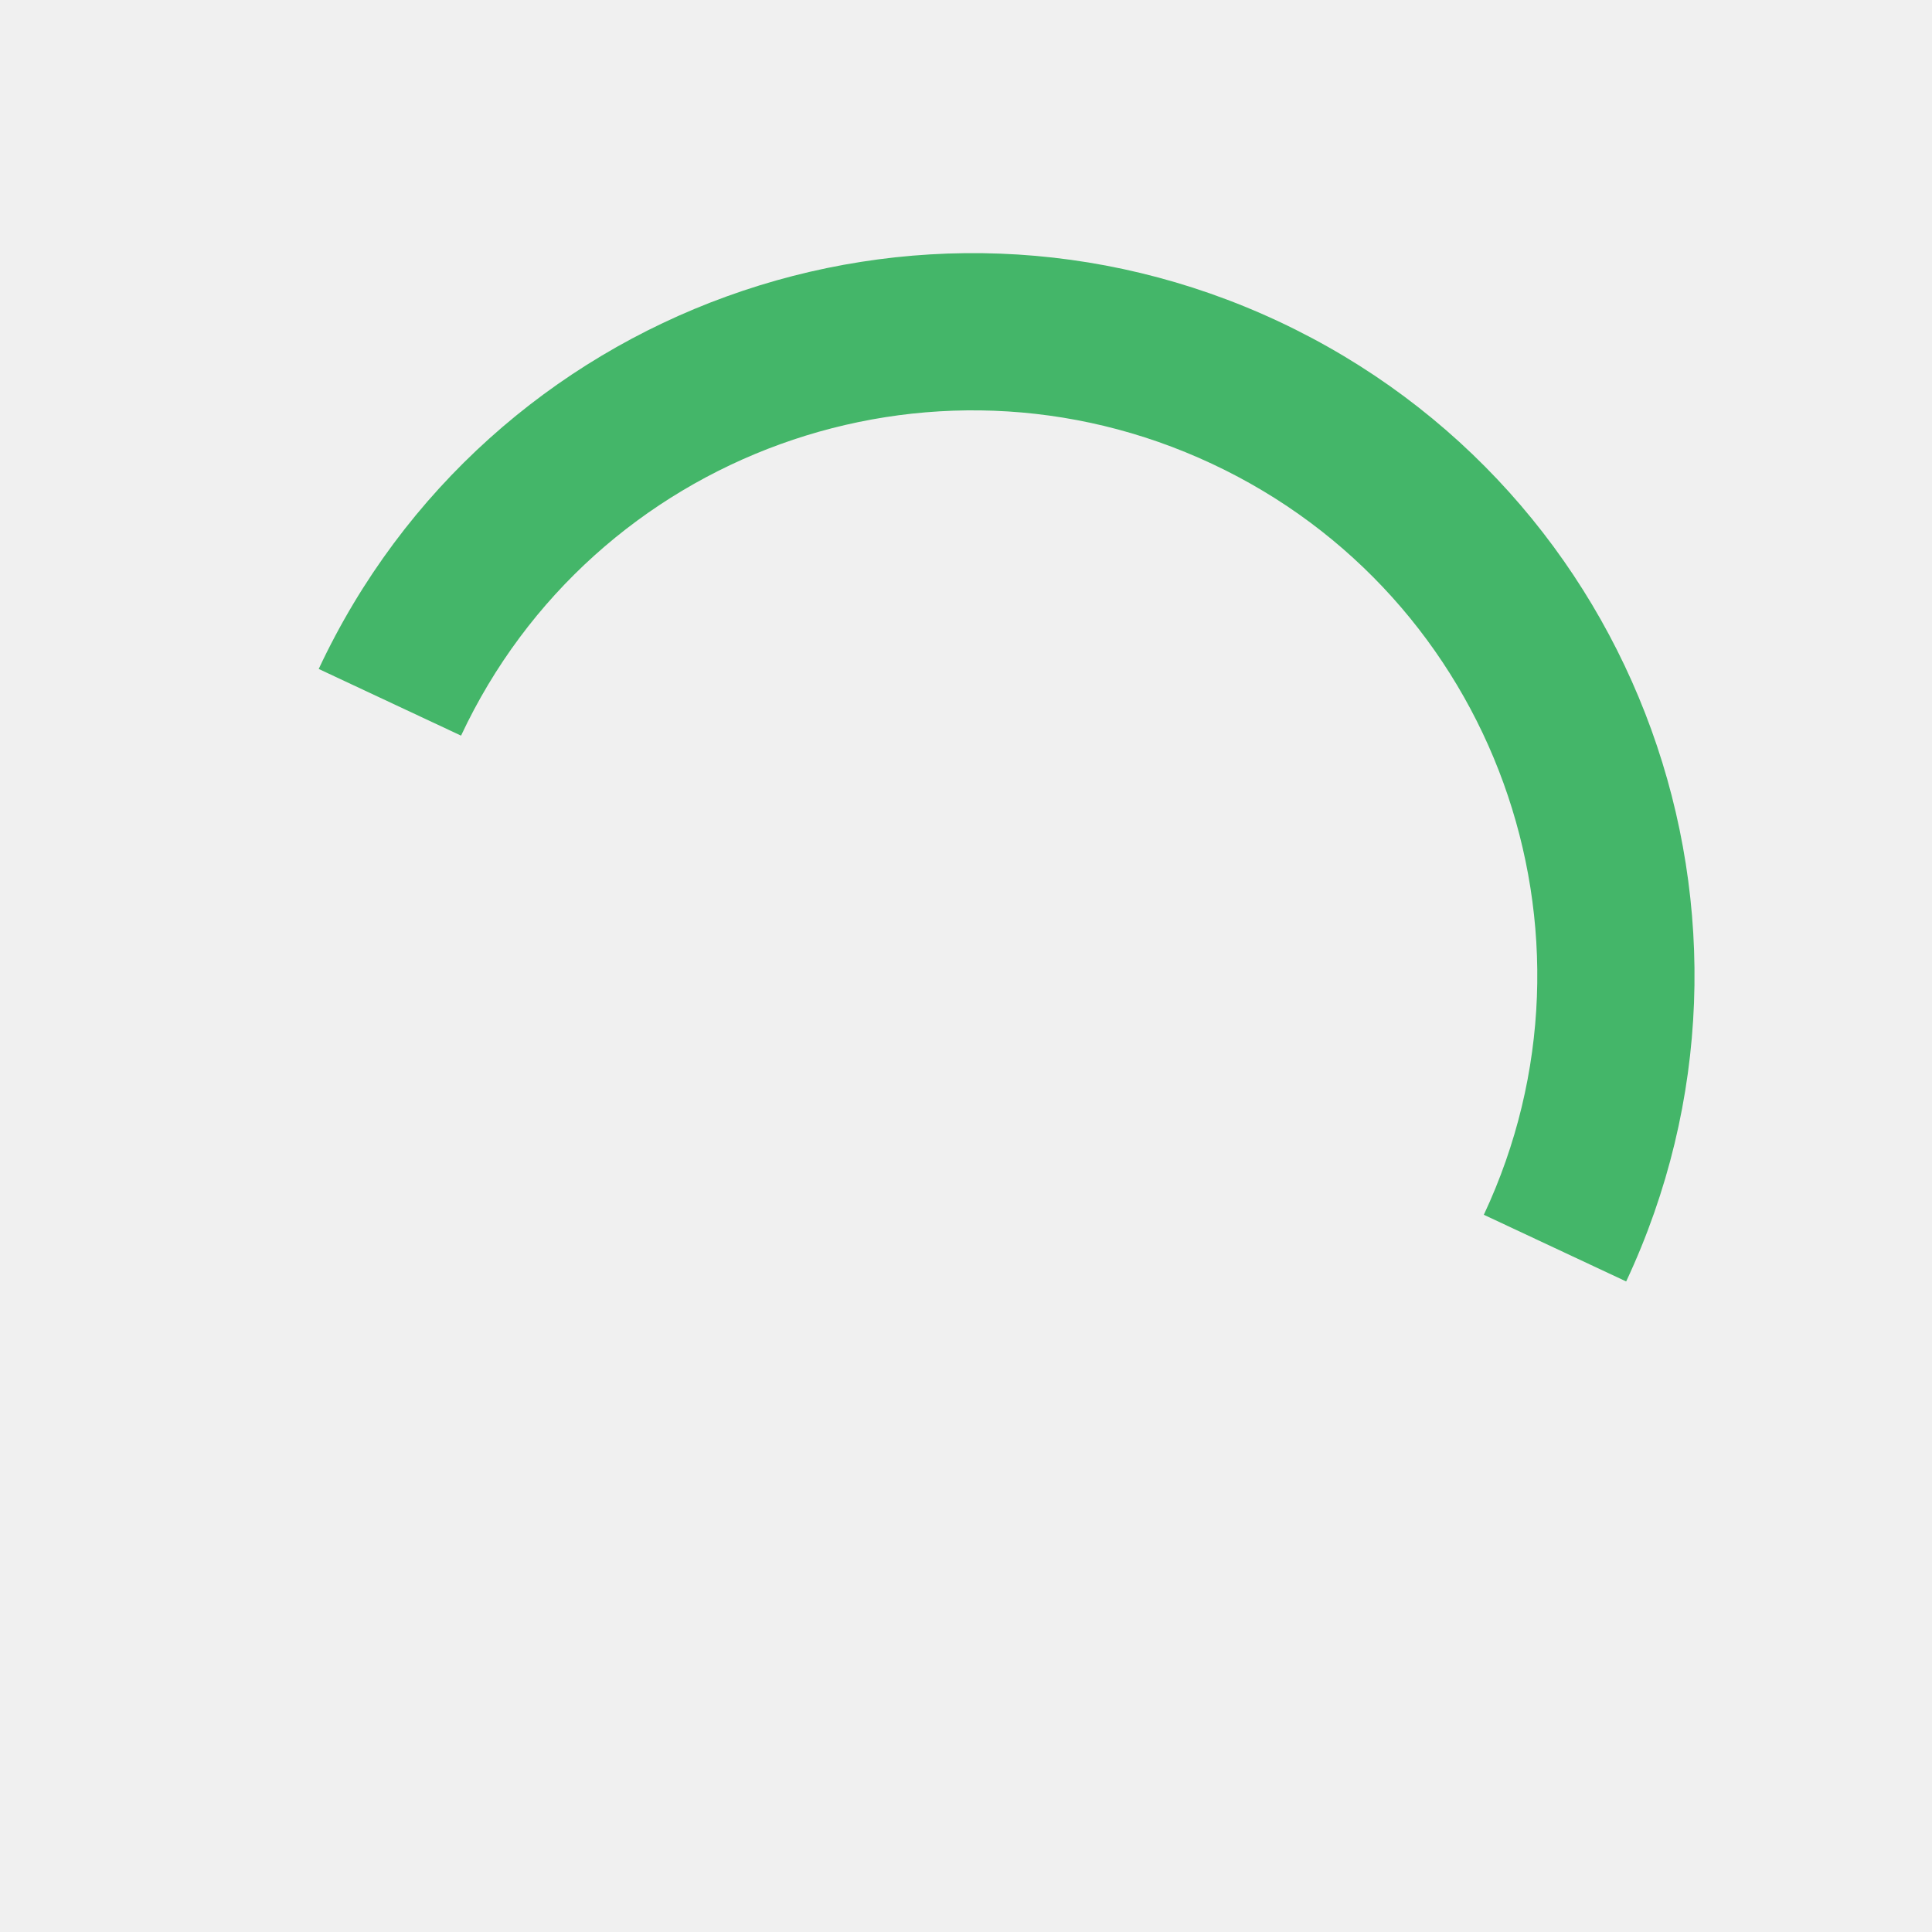
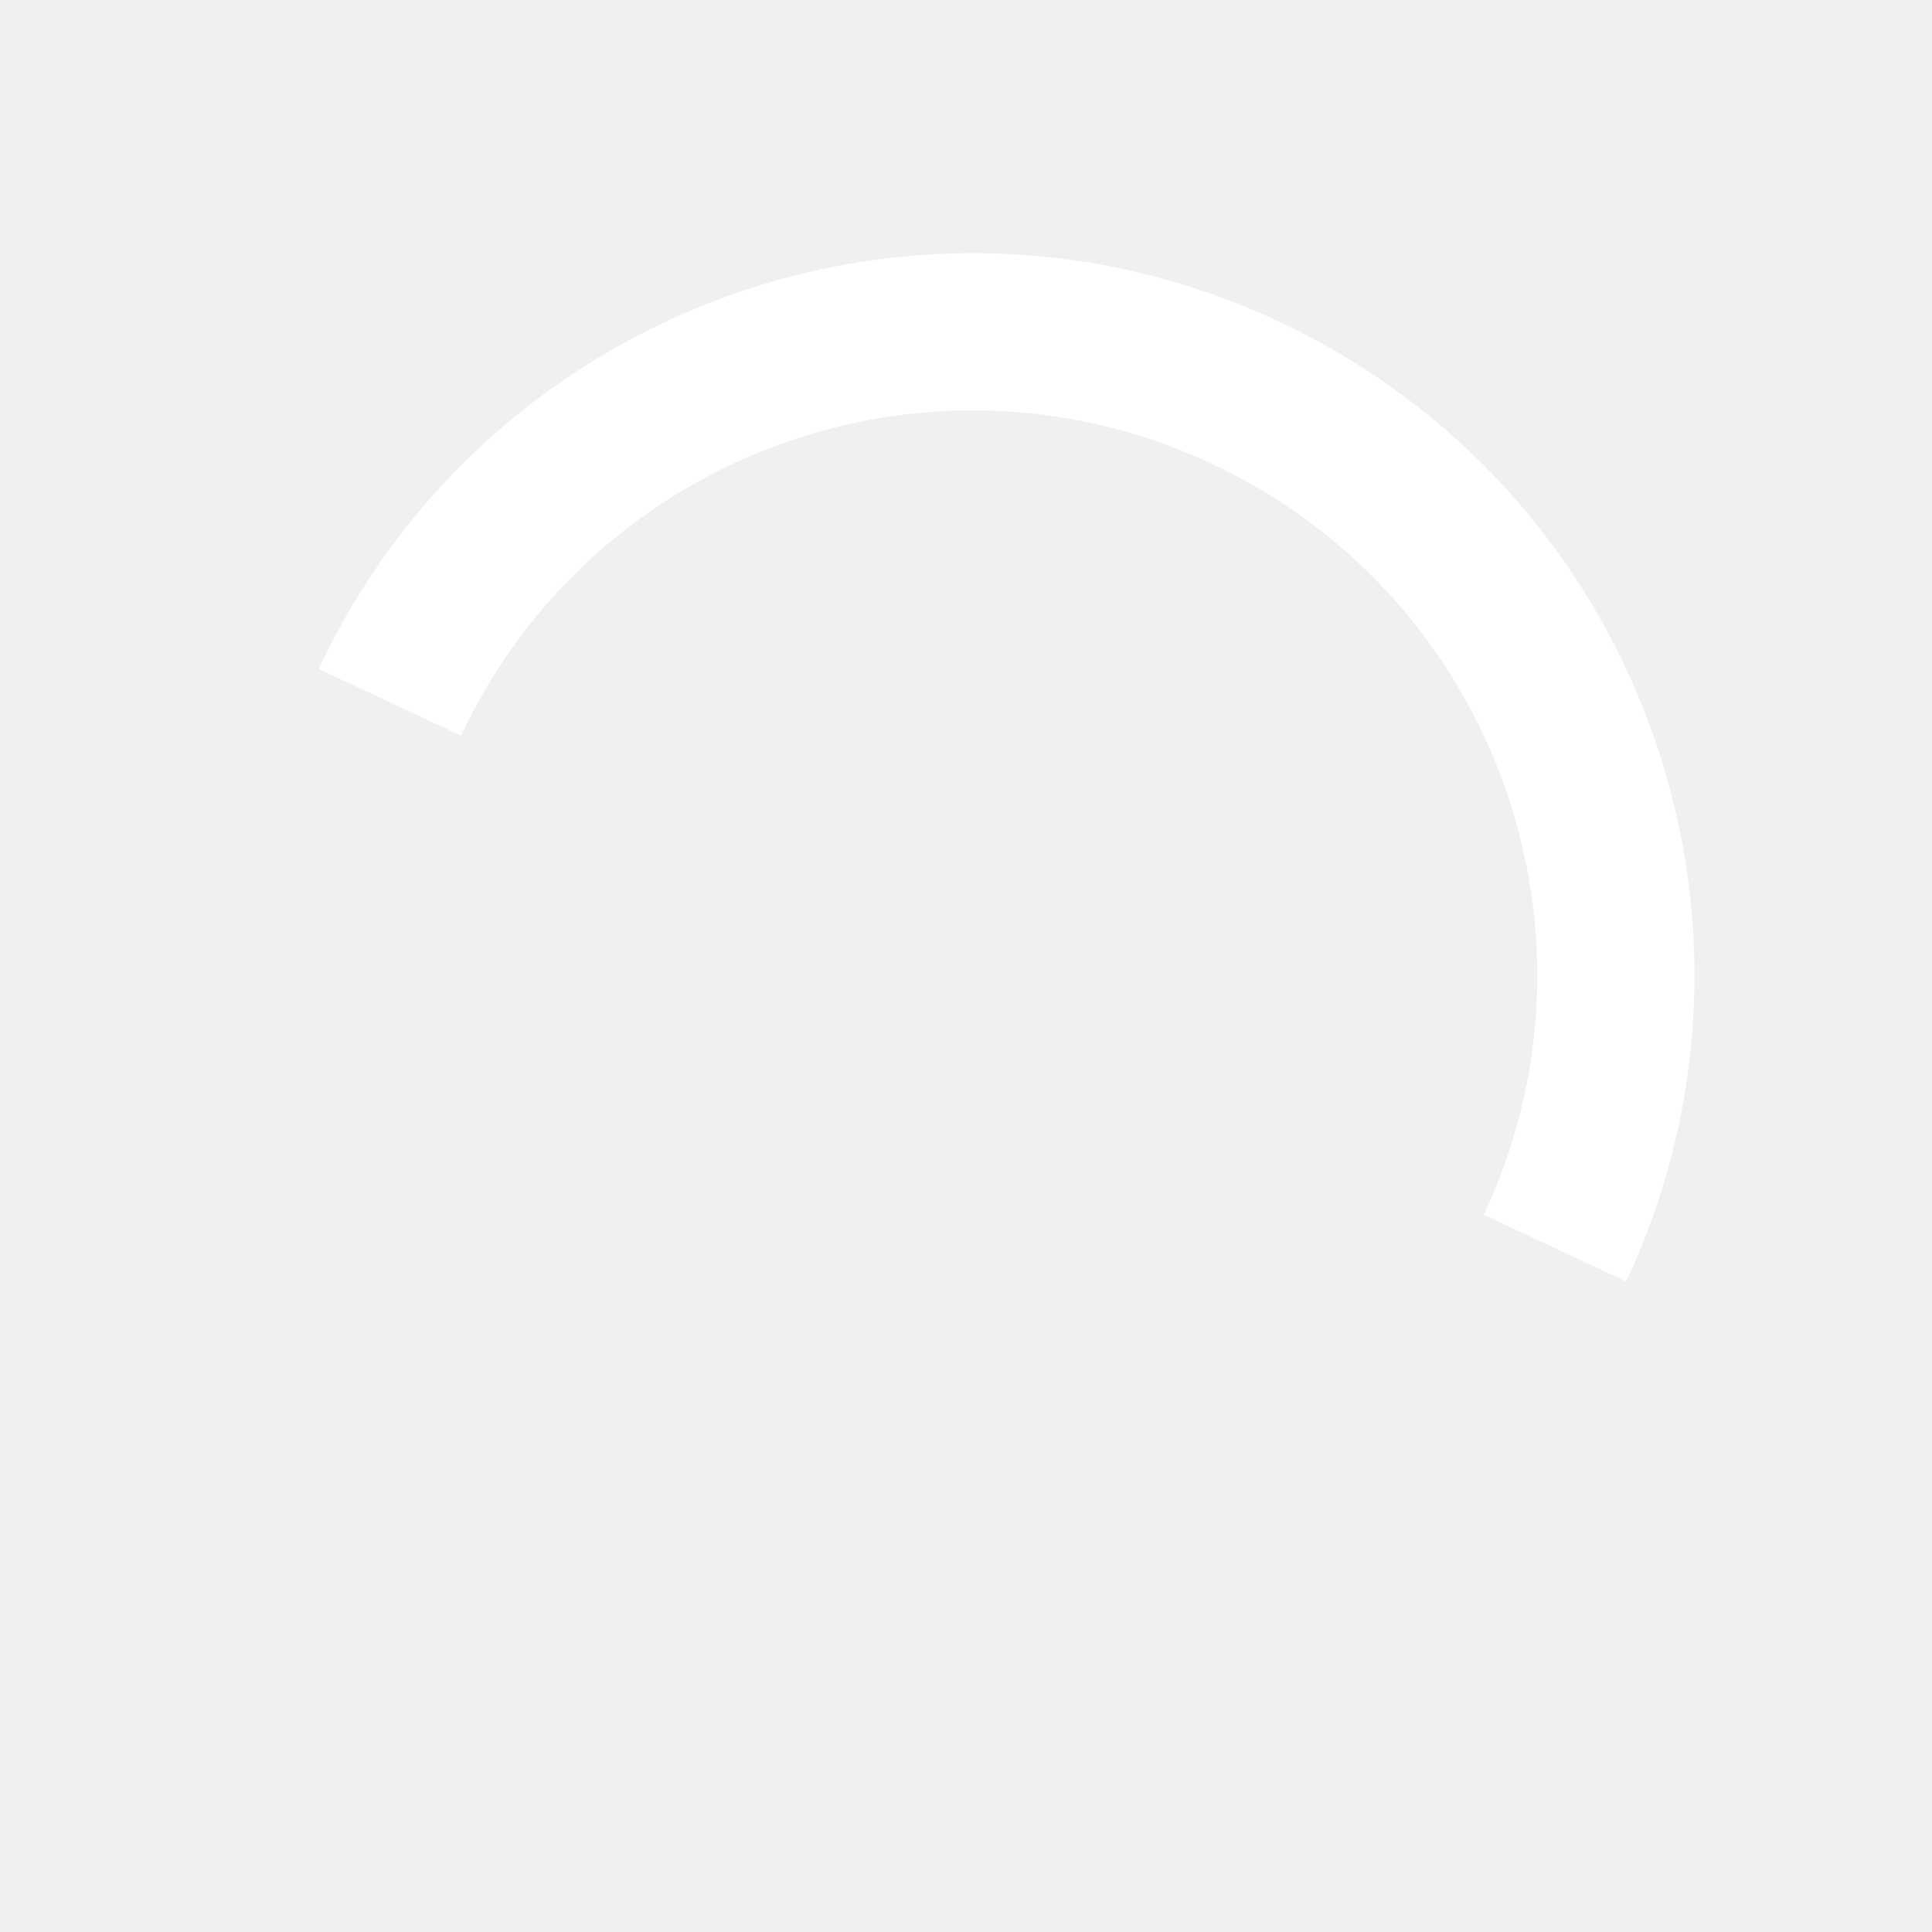
- <svg xmlns="http://www.w3.org/2000/svg" version="1.1" id="loader-1" x="0px" y="0px" width="40px" height="40px" viewBox="0 0 50 50" style="enable-background:new 0 0 50 50;" xml:space="preserve">
-   <path fill="#44b669" d="M43.935,25.145c0-10.318-8.364-18.683-18.683-18.683c-10.318,0-18.683,8.365-18.683,18.683h4.068c0-8.071,6.543-14.615,14.615-14.615c8.072,0,14.615,6.543,14.615,14.615H43.935z" transform="rotate(25.1016 25 25)">
+ <svg xmlns="http://www.w3.org/2000/svg" version="1.1" id="loader-1" x="0px" y="0px" width="25px" height="25px" viewBox="0 0 50 50" style="enable-background:new 0 0 50 50;" xml:space="preserve" fill="white">
+   <path fill="#ffffff" d="M43.935,25.145c0-10.318-8.364-18.683-18.683-18.683c-10.318,0-18.683,8.365-18.683,18.683h4.068c0-8.071,6.543-14.615,14.615-14.615c8.072,0,14.615,6.543,14.615,14.615H43.935z" transform="rotate(25.1016 25 25)">
    <animateTransform attributeType="xml" attributeName="transform" type="rotate" from="0 25 25" to="360 25 25" dur="0.6s" repeatCount="indefinite" />
  </path>
</svg>
